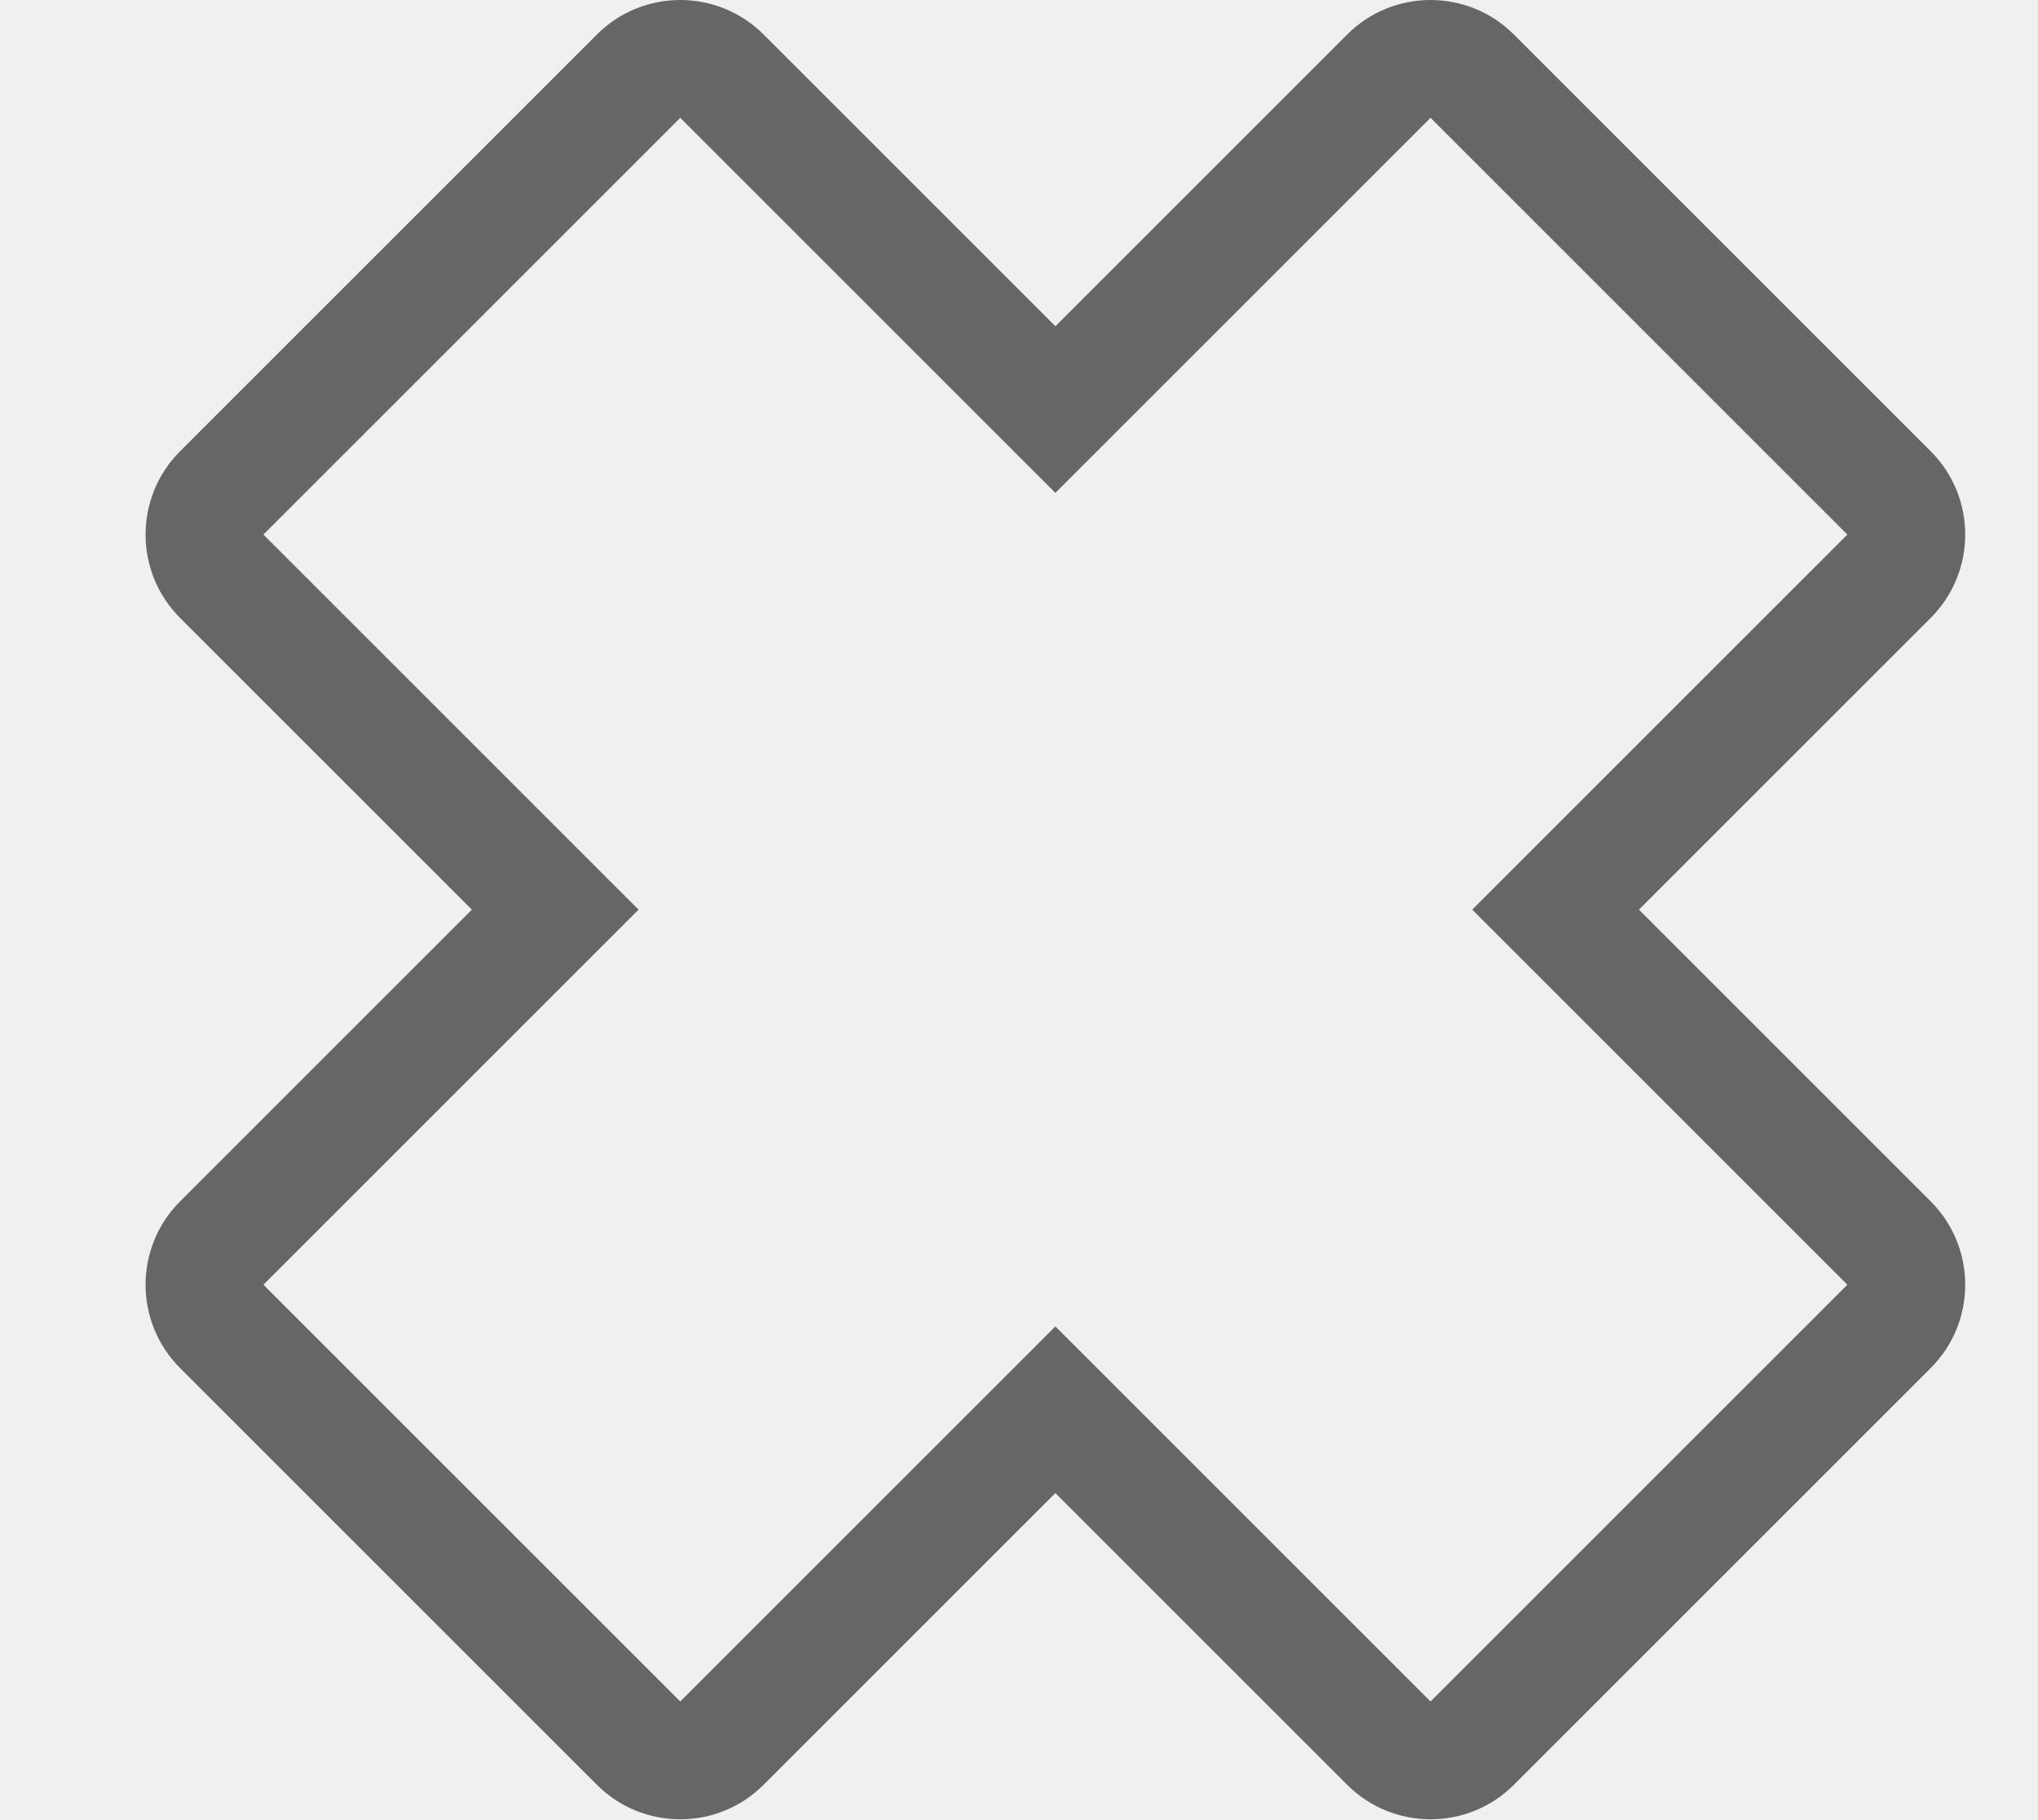
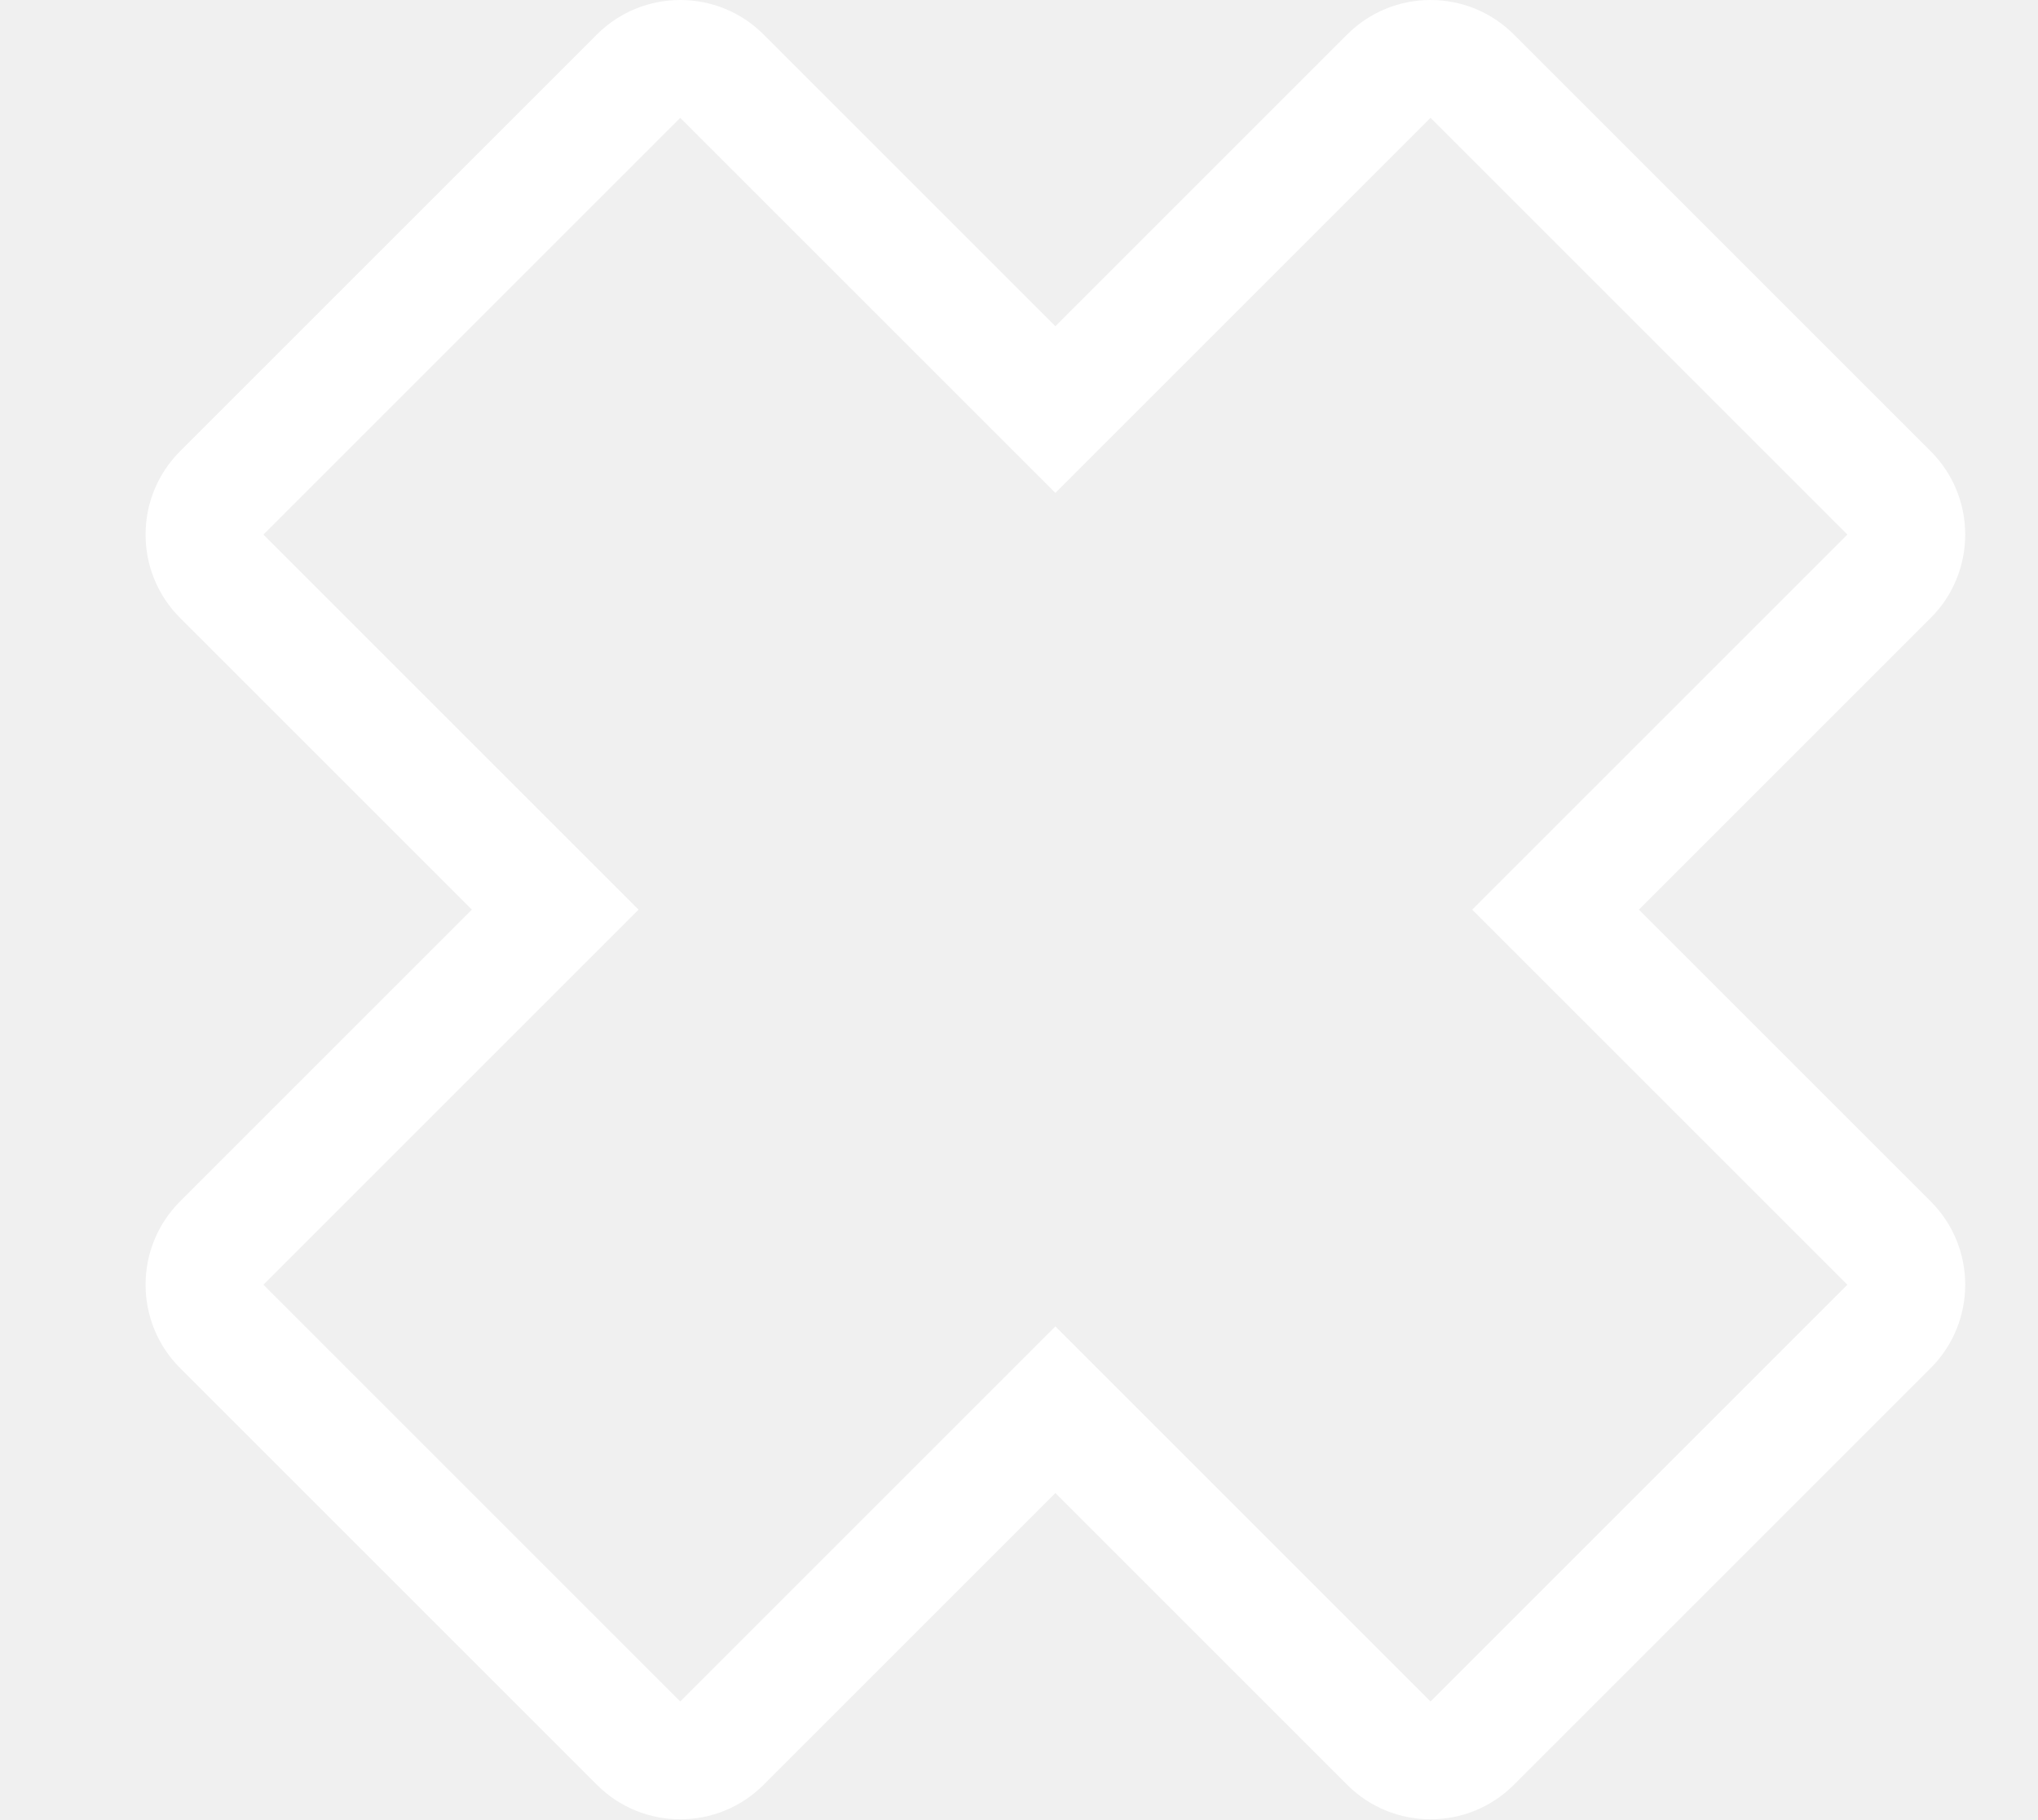
<svg xmlns="http://www.w3.org/2000/svg" width="28px" height="25px" viewBox="0 0 28 25" version="1.1">
  <description>Created with Sketch (http://www.bohemiancoding.com/sketch)</description>
  <defs />
  <g id="Page-1" stroke="none" stroke-width="1" fill="none" fill-rule="evenodd">
-     <g id="navtoggle-close" fill="#666666">
+     <g id="navtoggle-close" fill="#FFFFFF">
      <path d="M20.227,12.5 L25.381,17.654 L19.654,23.381 L14.5,18.227 L9.346,23.381 L3.619,17.654 L8.773,12.5 L3.619,7.346 L9.346,1.619 L14.5,6.773 L19.654,1.619 L25.381,7.346 M20.799,0.474 C20.167,-0.158 19.141,-0.158 18.509,0.474 L14.5,4.483 L10.491,0.474 C9.859,-0.158 8.833,-0.158 8.201,0.474 L2.474,6.201 C1.842,6.833 1.842,7.859 2.474,8.491 L6.483,12.5 L2.474,16.509 C1.842,17.141 1.842,18.167 2.474,18.799 L8.201,24.526 C8.833,25.158 9.859,25.158 10.491,24.526 L14.5,20.517 L18.509,24.526 C19.141,25.158 20.167,25.158 20.799,24.526 L26.526,18.799 C27.158,18.167 27.158,17.141 26.526,16.509 L22.517,12.5 L26.526,8.491 C27.158,7.859 27.158,6.833 26.526,6.201" id="Shape" />
    </g>
  </g>
</svg>
